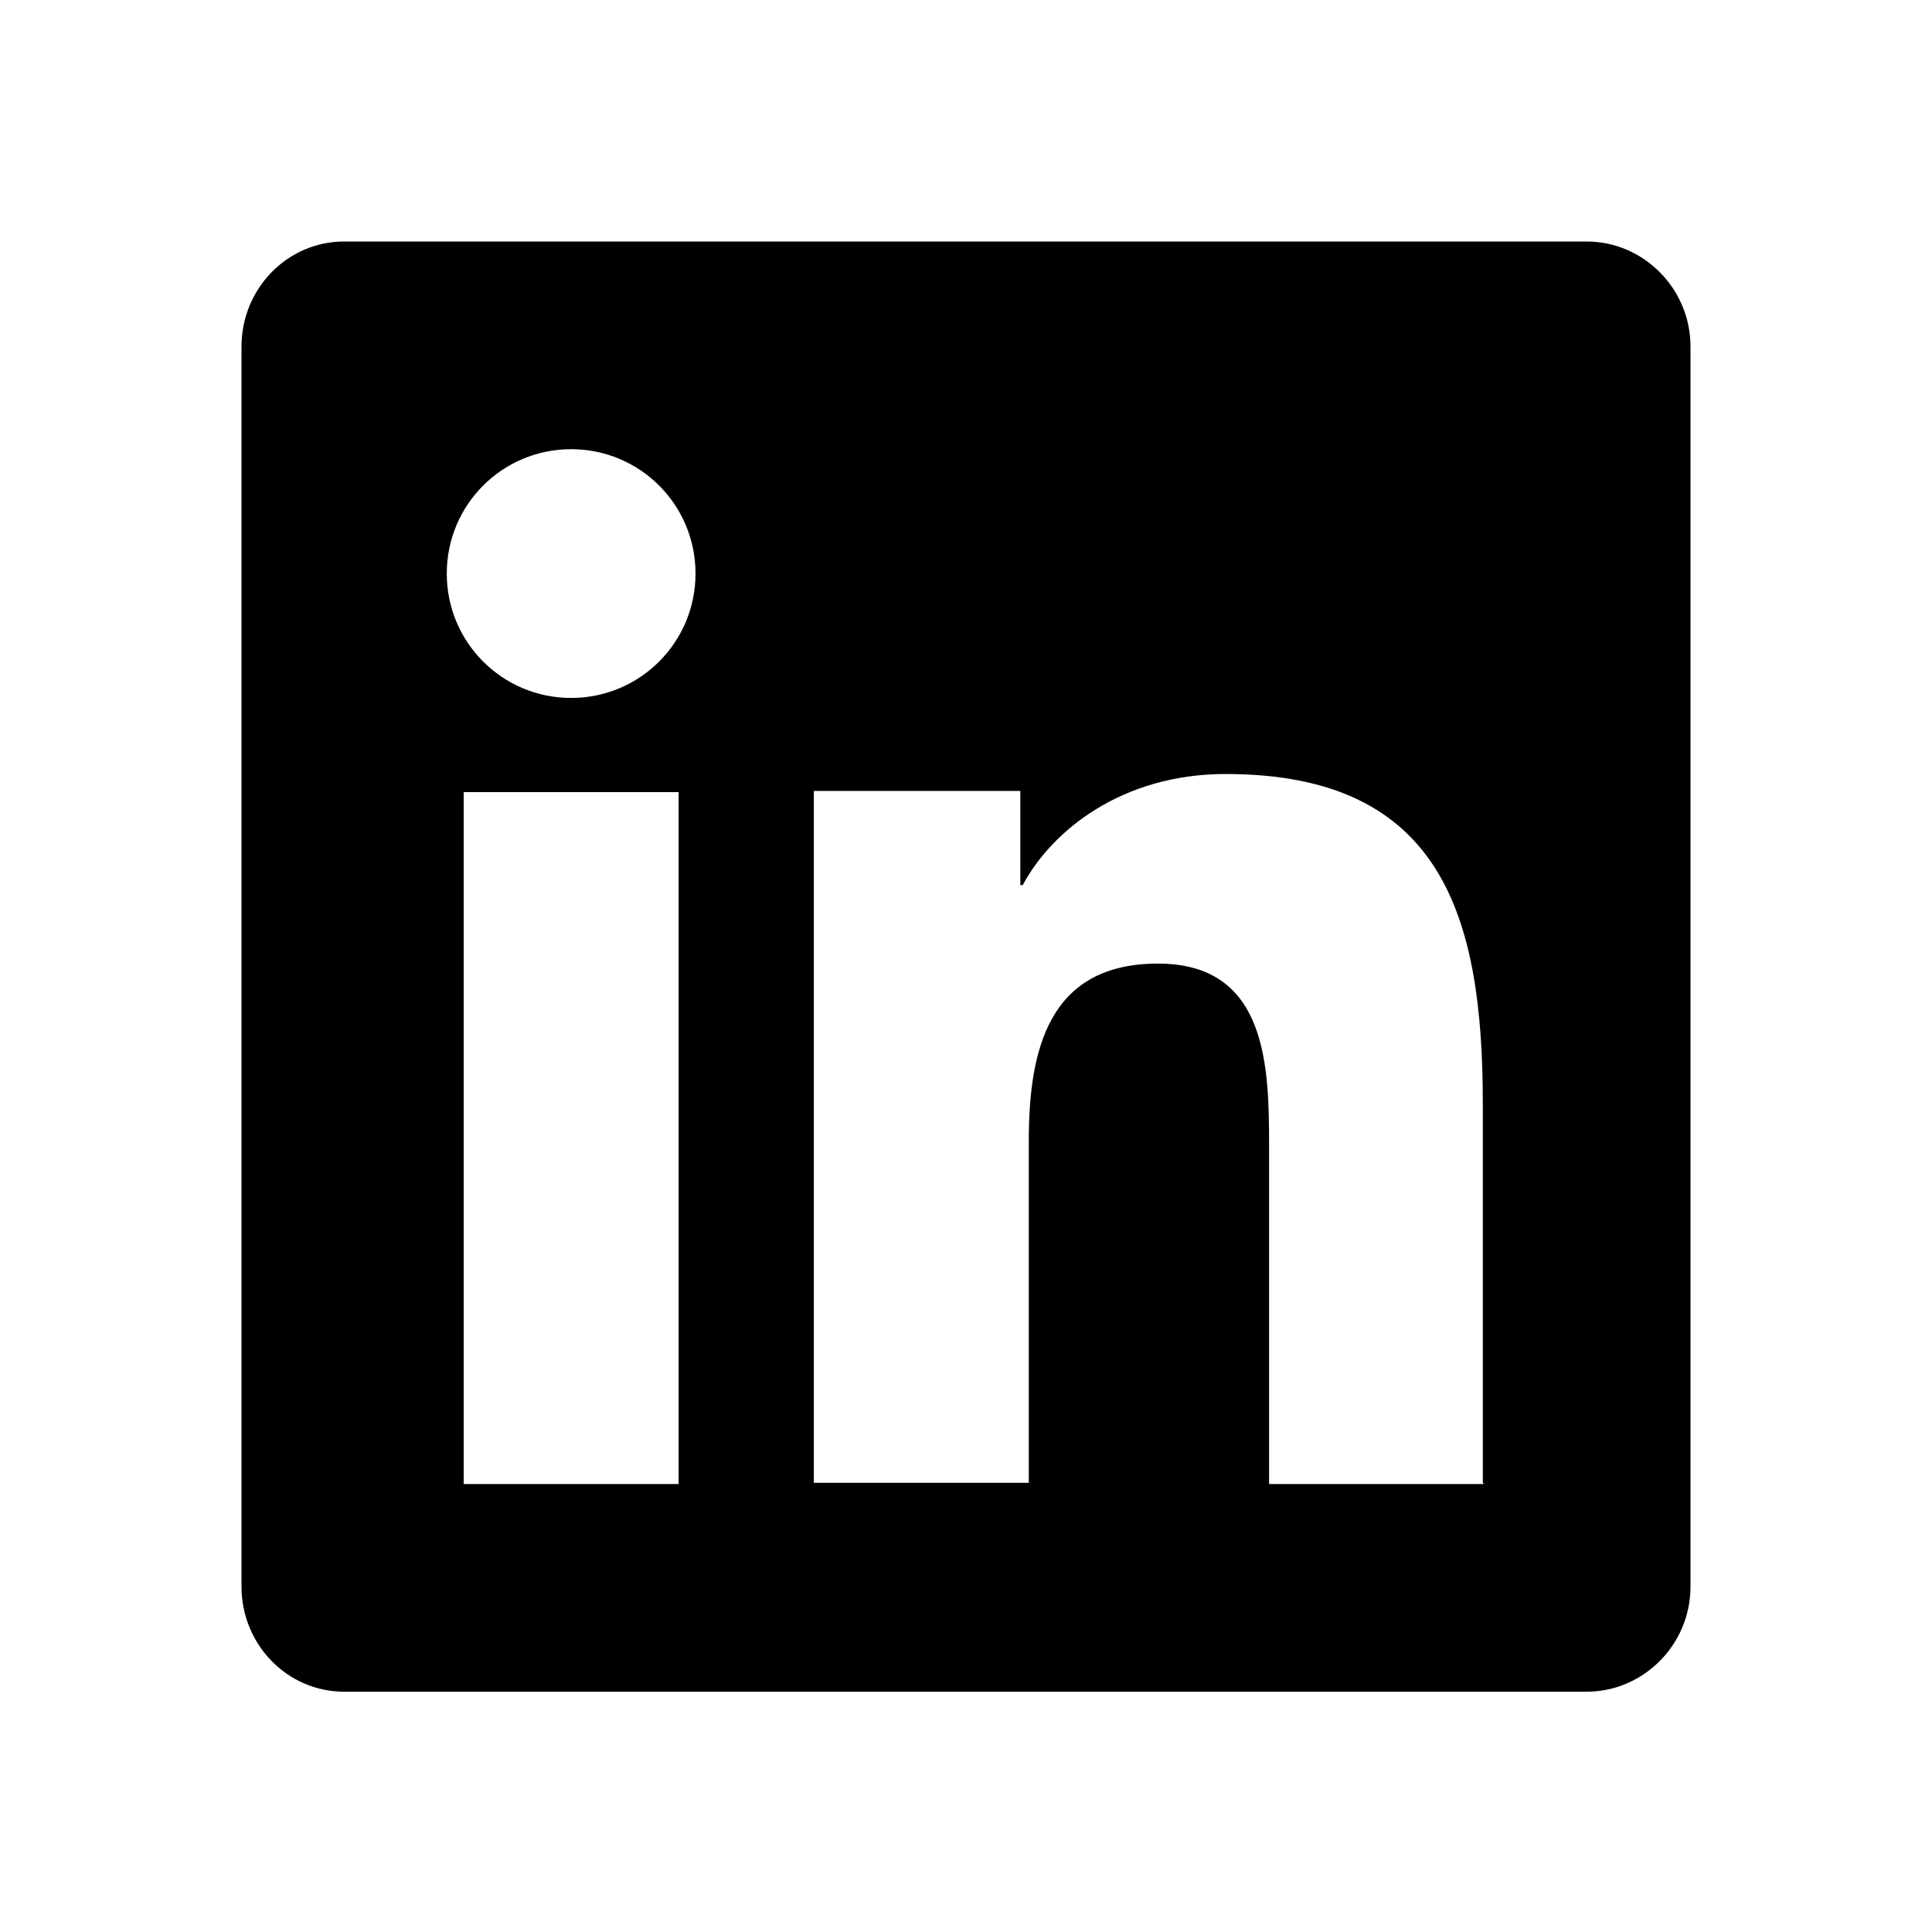
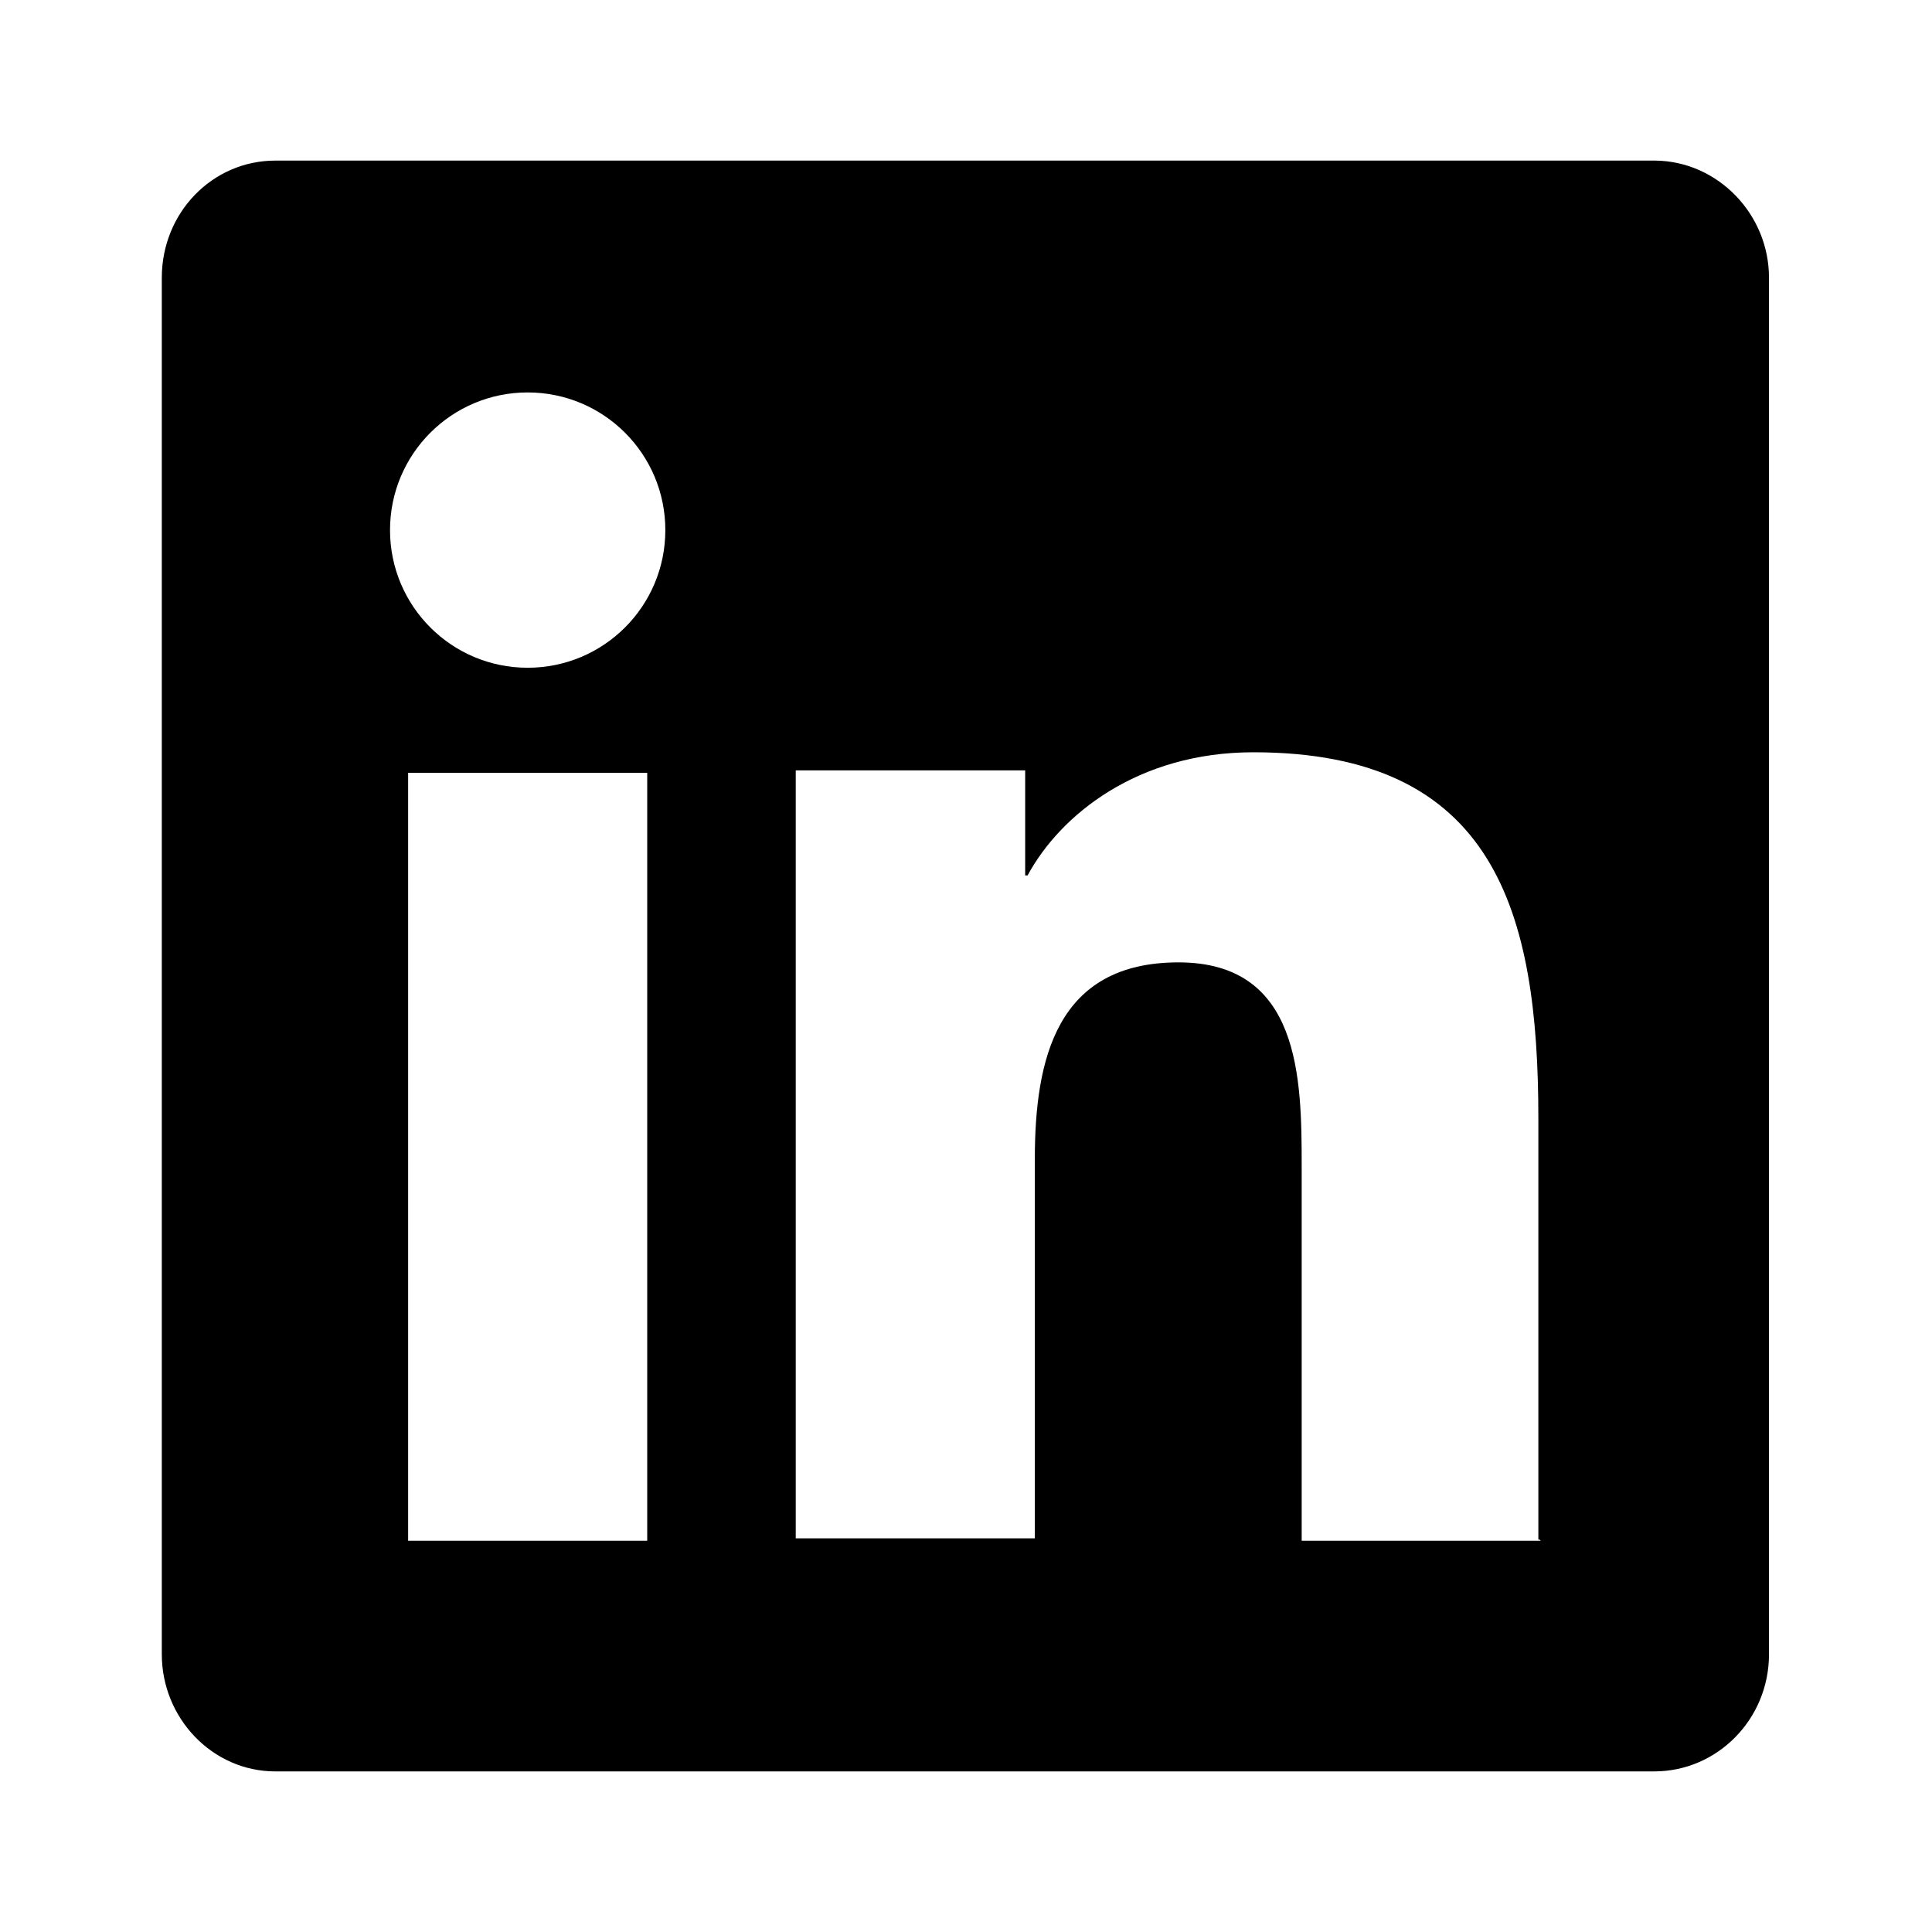
<svg xmlns="http://www.w3.org/2000/svg" width="16" height="16" viewBox="0 0 16 16" fill="currentColor">
-   <path d="M13.14,2L2.85,2C2.38,2 2,2.39 2,2.87L2,13.14C2,13.62 2.38,14.01 2.85,14.01L13.14,14.01C13.61,14.01 14,13.62 14,13.14L14,2.87C14,2.39 13.61,2 13.14,2ZM5.62,12.29L3.84,12.29L3.84,6.56L5.62,6.56L5.62,12.29ZM4.73,5.78C4.16,5.78 3.7,5.32 3.7,4.75C3.7,4.18 4.16,3.72 4.73,3.72C5.3,3.72 5.76,4.18 5.76,4.75C5.76,5.32 5.3,5.78 4.73,5.78ZM12.29,12.29L10.51,12.29L10.51,9.5C10.51,8.84 10.5,7.98 9.59,7.98C8.68,7.98 8.52,8.7 8.52,9.45L8.52,12.28L6.74,12.28L6.74,6.55L8.45,6.55L8.45,7.33L8.47,7.33C8.71,6.88 9.29,6.41 10.15,6.41C11.95,6.41 12.28,7.6 12.28,9.14L12.28,12.28L12.29,12.29Z" />
+   <path d="M13.7,1.33L13.71,1.33C14.226,1.336 14.65,1.773 14.65,2.3L14.65,13.7C14.65,14.24 14.22,14.67 13.7,14.67L2.28,14.67C1.76,14.67 1.34,14.23 1.34,13.7L1.34,2.3C1.34,1.76 1.76,1.33 2.28,1.33L13.7,1.33ZM5.36,12.76L5.36,6.4L3.38,6.4L3.38,12.76L5.36,12.76ZM12.76,12.76L12.75,12.75L12.74,12.75L12.74,9.26C12.74,7.55 12.38,6.23 10.38,6.23C9.42,6.23 8.78,6.75 8.51,7.25L8.49,7.25L8.49,6.38L6.59,6.38L6.59,12.74L8.57,12.74L8.57,9.6C8.57,8.77 8.75,7.97 9.76,7.97C10.77,7.97 10.78,8.93 10.78,9.66L10.78,12.76L12.76,12.76ZM4.37,5.53C5,5.53 5.51,5.02 5.51,4.39C5.51,3.76 5,3.25 4.37,3.25C3.74,3.25 3.23,3.76 3.23,4.39C3.23,5.02 3.74,5.53 4.37,5.53Z" />
</svg>
